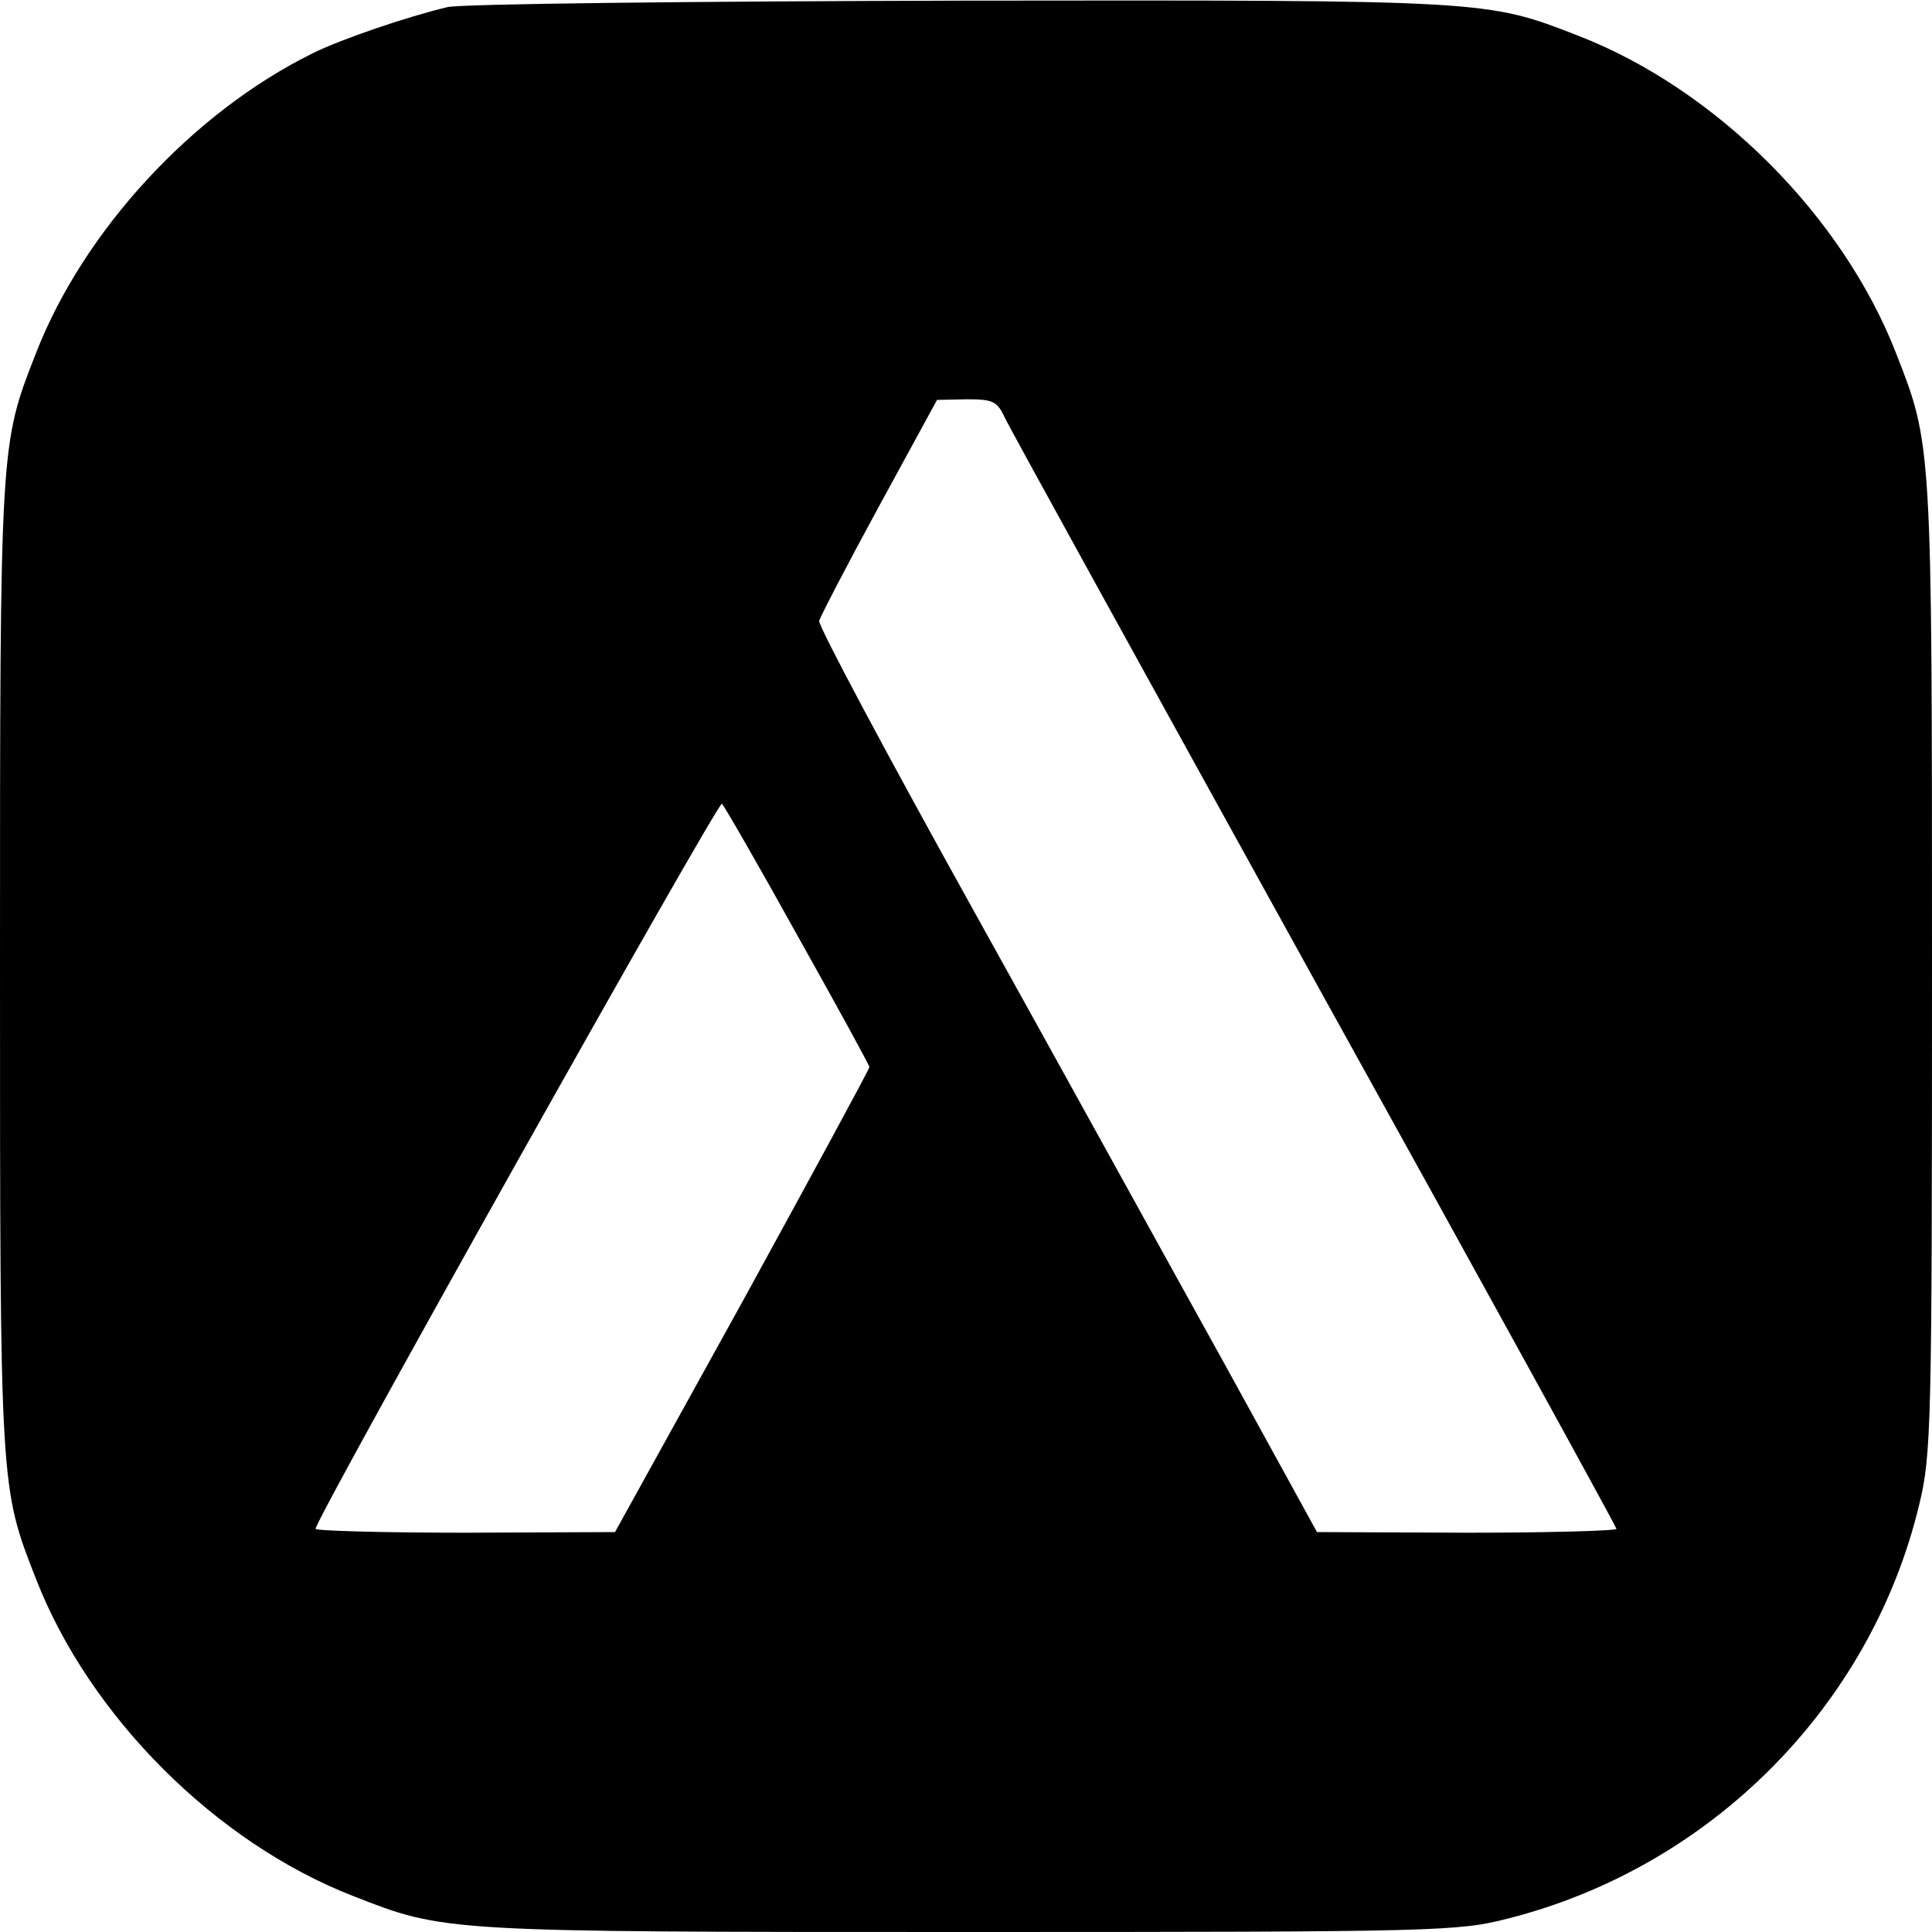
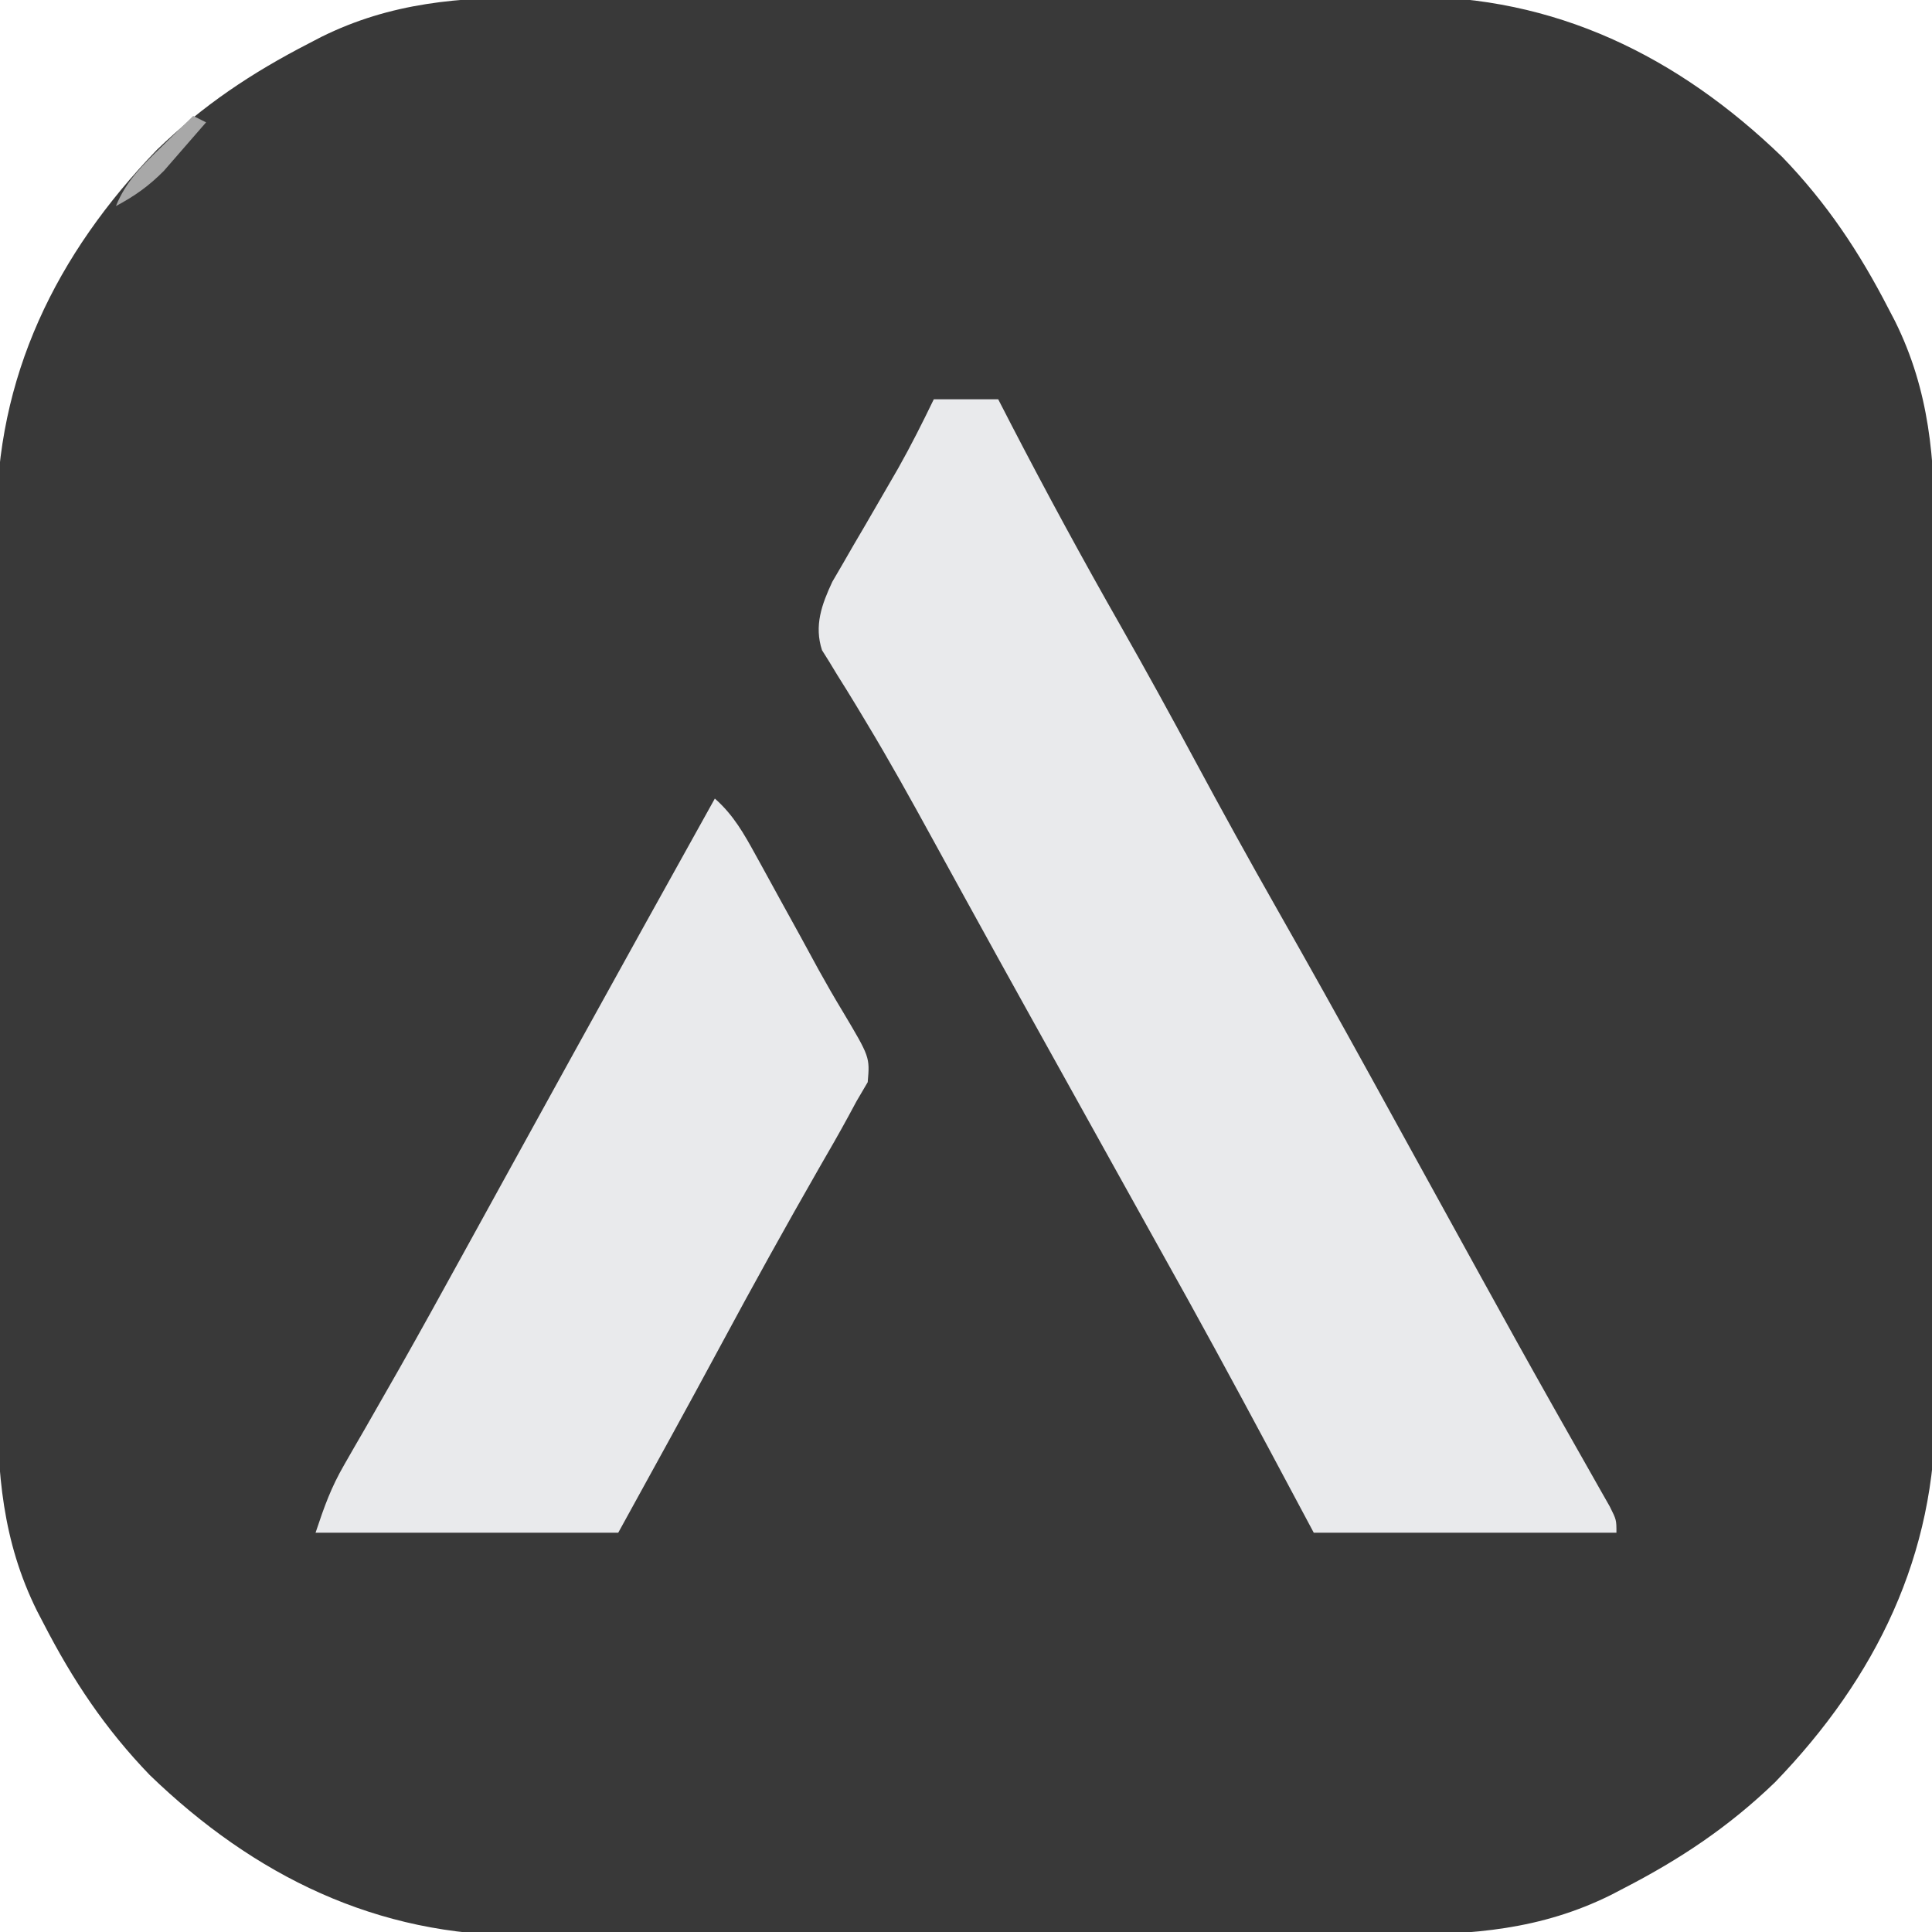
- <svg xmlns="http://www.w3.org/2000/svg" version="1.0" width="300pt" height="300pt" viewBox="0 0 300 300" preserveAspectRatio="xMidYMid meet">
-   <g transform="translate(0,300) scale(0.1,-0.1)" fill="#000000" stroke="none">
-     <path d="M695 2989 c-63 -15 -166 -50 -210 -72 -186 -92 -355 -275 -429 -465 -56 -143 -56 -138 -56 -952 0 -814 0 -809 56 -952 83 -213 279 -409 492 -492 143 -56 138 -56 957 -56 731 0 759 1 837 21 315 80 563 330 638 642 19 78 20 120 20 835 0 816 0 811 -56 954 -83 213 -279 409 -492 492 -144 56 -137 56 -959 55 -421 -1 -776 -5 -798 -10z m864 -635 c6 -14 223 -407 481 -874 259 -467 470 -851 470 -854 0 -3 -105 -6 -232 -6 l-233 1 -144 262 c-80 144 -254 460 -388 701 -134 241 -243 445 -241 452 2 7 44 88 93 178 l90 165 46 1 c40 0 47 -3 58 -26z m-320 -808 c61 -109 111 -200 111 -203 0 -3 -89 -167 -197 -364 l-198 -358 -232 -1 c-128 0 -233 3 -233 6 0 16 626 1132 631 1126 4 -4 57 -96 118 -206z" />
-   </g>
+ <svg xmlns="http://www.w3.org/2000/svg" version="1.1" width="300" height="300">
+   <path d="M0 0 C1.616 -0.006 3.232 -0.013 4.848 -0.021 C9.208 -0.039 13.567 -0.038 17.927 -0.032 C21.579 -0.029 25.232 -0.035 28.885 -0.041 C37.509 -0.055 46.133 -0.053 54.758 -0.042 C63.626 -0.031 72.493 -0.045 81.361 -0.071 C89.002 -0.094 96.643 -0.1 104.284 -0.094 C108.836 -0.091 113.387 -0.093 117.938 -0.111 C122.222 -0.126 126.504 -0.122 130.787 -0.103 C132.349 -0.1 133.911 -0.103 135.473 -0.113 C158.173 -0.255 177.245 9.107 193.469 24.779 C200.391 31.956 205.426 39.517 209.969 48.342 C210.299 48.973 210.628 49.605 210.968 50.256 C216.358 61.129 217.162 71.728 217.123 83.685 C217.129 85.301 217.136 86.917 217.144 88.533 C217.162 92.892 217.161 97.252 217.155 101.612 C217.152 105.264 217.158 108.917 217.164 112.57 C217.178 121.194 217.177 129.818 217.165 138.443 C217.154 147.31 217.168 156.178 217.195 165.045 C217.217 172.687 217.223 180.328 217.218 187.969 C217.214 192.52 217.217 197.072 217.234 201.623 C217.249 205.906 217.245 210.189 217.227 214.472 C217.223 216.034 217.226 217.596 217.236 219.158 C217.378 241.858 208.016 260.93 192.344 277.154 C185.167 284.076 177.607 289.111 168.782 293.654 C168.15 293.984 167.518 294.313 166.867 294.653 C155.994 300.043 145.395 300.847 133.438 300.808 C131.822 300.814 130.207 300.821 128.591 300.829 C124.231 300.847 119.871 300.846 115.512 300.84 C111.859 300.837 108.206 300.843 104.554 300.849 C95.929 300.863 87.305 300.862 78.681 300.85 C69.813 300.839 60.946 300.853 52.078 300.879 C44.437 300.902 36.796 300.908 29.154 300.902 C24.603 300.899 20.052 300.901 15.5 300.919 C11.217 300.934 6.934 300.93 2.651 300.911 C1.089 300.908 -0.473 300.911 -2.035 300.921 C-24.735 301.063 -43.807 291.701 -60.031 276.029 C-66.952 268.852 -71.988 261.291 -76.531 252.467 C-76.86 251.835 -77.19 251.203 -77.53 250.552 C-82.92 239.679 -83.723 229.08 -83.685 217.123 C-83.691 215.507 -83.697 213.891 -83.706 212.275 C-83.723 207.916 -83.722 203.556 -83.717 199.197 C-83.714 195.544 -83.72 191.891 -83.726 188.238 C-83.74 179.614 -83.738 170.99 -83.727 162.365 C-83.715 153.498 -83.729 144.63 -83.756 135.763 C-83.778 128.122 -83.785 120.48 -83.779 112.839 C-83.776 108.288 -83.778 103.736 -83.795 99.185 C-83.811 94.902 -83.807 90.619 -83.788 86.336 C-83.784 84.774 -83.787 83.212 -83.798 81.65 C-83.939 58.95 -74.578 39.878 -58.906 23.654 C-51.729 16.732 -44.168 11.697 -35.343 7.154 C-34.711 6.824 -34.079 6.495 -33.428 6.155 C-22.555 0.765 -11.957 -0.038 0 0 Z " fill="#393939" transform="translate(83.28076,-0.4040527)" />
+   <path d="M0 0 C3.3 0 6.6 0 10 0 C10.643 1.249 11.286 2.498 11.949 3.785 C17.435 14.379 23.111 24.835 29.02 35.198 C32.939 42.084 36.747 49.022 40.5 56 C44.687 63.778 48.947 71.508 53.312 79.188 C58.207 87.8 63.033 96.448 67.812 105.125 C68.147 105.732 68.481 106.339 68.826 106.964 C70.876 110.686 72.924 114.409 74.972 118.132 C77.687 123.065 80.403 127.998 83.122 132.929 C83.787 134.137 84.453 135.345 85.118 136.553 C88.754 143.156 92.41 149.746 96.117 156.309 C96.612 157.186 96.612 157.186 97.117 158.081 C98.685 160.861 100.257 163.638 101.836 166.411 C102.385 167.383 102.934 168.354 103.5 169.355 C103.985 170.208 104.469 171.06 104.969 171.938 C106 174 106 174 106 176 C90.49 176 74.98 176 59 176 C55.597 169.627 55.597 169.627 52.125 163.125 C46.555 152.715 40.921 142.347 35.147 132.049 C33.193 128.559 31.254 125.06 29.312 121.562 C26.409 116.335 23.504 111.108 20.598 105.883 C19.357 103.651 18.116 101.419 16.875 99.188 C16.243 98.051 15.611 96.914 14.959 95.742 C11.582 89.665 8.216 83.582 4.867 77.488 C4.525 76.867 4.184 76.246 3.832 75.605 C1.067 70.578 1.067 70.578 -0.261 68.154 C-3.577 62.099 -6.92 56.071 -10.488 50.16 C-11.012 49.288 -11.536 48.416 -12.075 47.518 C-13.032 45.938 -14.003 44.367 -14.991 42.807 C-15.616 41.775 -15.616 41.775 -16.254 40.723 C-16.618 40.143 -16.982 39.563 -17.358 38.965 C-18.605 35.15 -17.4 31.858 -15.757 28.334 C-15.243 27.453 -14.729 26.572 -14.199 25.664 C-13.634 24.682 -13.069 23.7 -12.486 22.688 C-11.893 21.677 -11.299 20.666 -10.688 19.625 C-9.523 17.618 -8.36 15.61 -7.199 13.602 C-6.374 12.175 -6.374 12.175 -5.533 10.72 C-3.552 7.205 -1.755 3.632 0 0 Z " fill="#E9EAEC" transform="translate(145,62)" />
+   <path d="M0 0 C2.897 2.553 4.513 5.445 6.363 8.812 C6.678 9.381 6.992 9.95 7.316 10.537 C8.32 12.355 9.316 14.177 10.312 16 C11.296 17.787 12.282 19.572 13.267 21.358 C14.231 23.113 15.185 24.873 16.139 26.633 C17.347 28.818 18.595 30.982 19.888 33.117 C24.074 40.144 24.074 40.144 23.738 44.039 C23.165 45.016 22.591 45.993 22 47 C21.605 47.733 21.209 48.466 20.802 49.222 C19.312 51.969 17.755 54.671 16.188 57.375 C10.975 66.476 5.897 75.637 0.93 84.875 C-4.314 94.621 -9.665 104.3 -15 114 C-30.51 114 -46.02 114 -62 114 C-60.628 109.884 -59.606 107.004 -57.523 103.402 C-56.777 102.1 -56.777 102.1 -56.016 100.771 C-55.475 99.836 -54.933 98.901 -54.375 97.938 C-53.19 95.867 -52.006 93.795 -50.824 91.723 C-50.2 90.628 -49.575 89.534 -48.931 88.407 C-45.634 82.59 -42.41 76.733 -39.188 70.875 C-38.511 69.647 -37.835 68.418 -37.158 67.19 C-35.789 64.704 -34.421 62.217 -33.053 59.73 C-29.685 53.61 -26.312 47.492 -22.938 41.375 C-22.611 40.784 -22.285 40.193 -21.95 39.584 C-14.663 26.372 -7.336 13.184 0 0 Z " fill="#E9EAEC" transform="translate(111,124)" />
+   <path d="M0 0 C0.66 0.33 1.32 0.66 2 1 C0.612 2.611 -0.785 4.214 -2.188 5.812 C-2.965 6.706 -3.742 7.599 -4.543 8.52 C-6.894 10.893 -9.068 12.432 -12 14 C-10.413 10.097 -7.866 7.665 -4.875 4.75 C-3.965 3.858 -3.055 2.966 -2.117 2.047 C-1.419 1.371 -0.72 0.696 0 0 Z " fill="#A8A8A8" transform="translate(30,18)" />
</svg>
